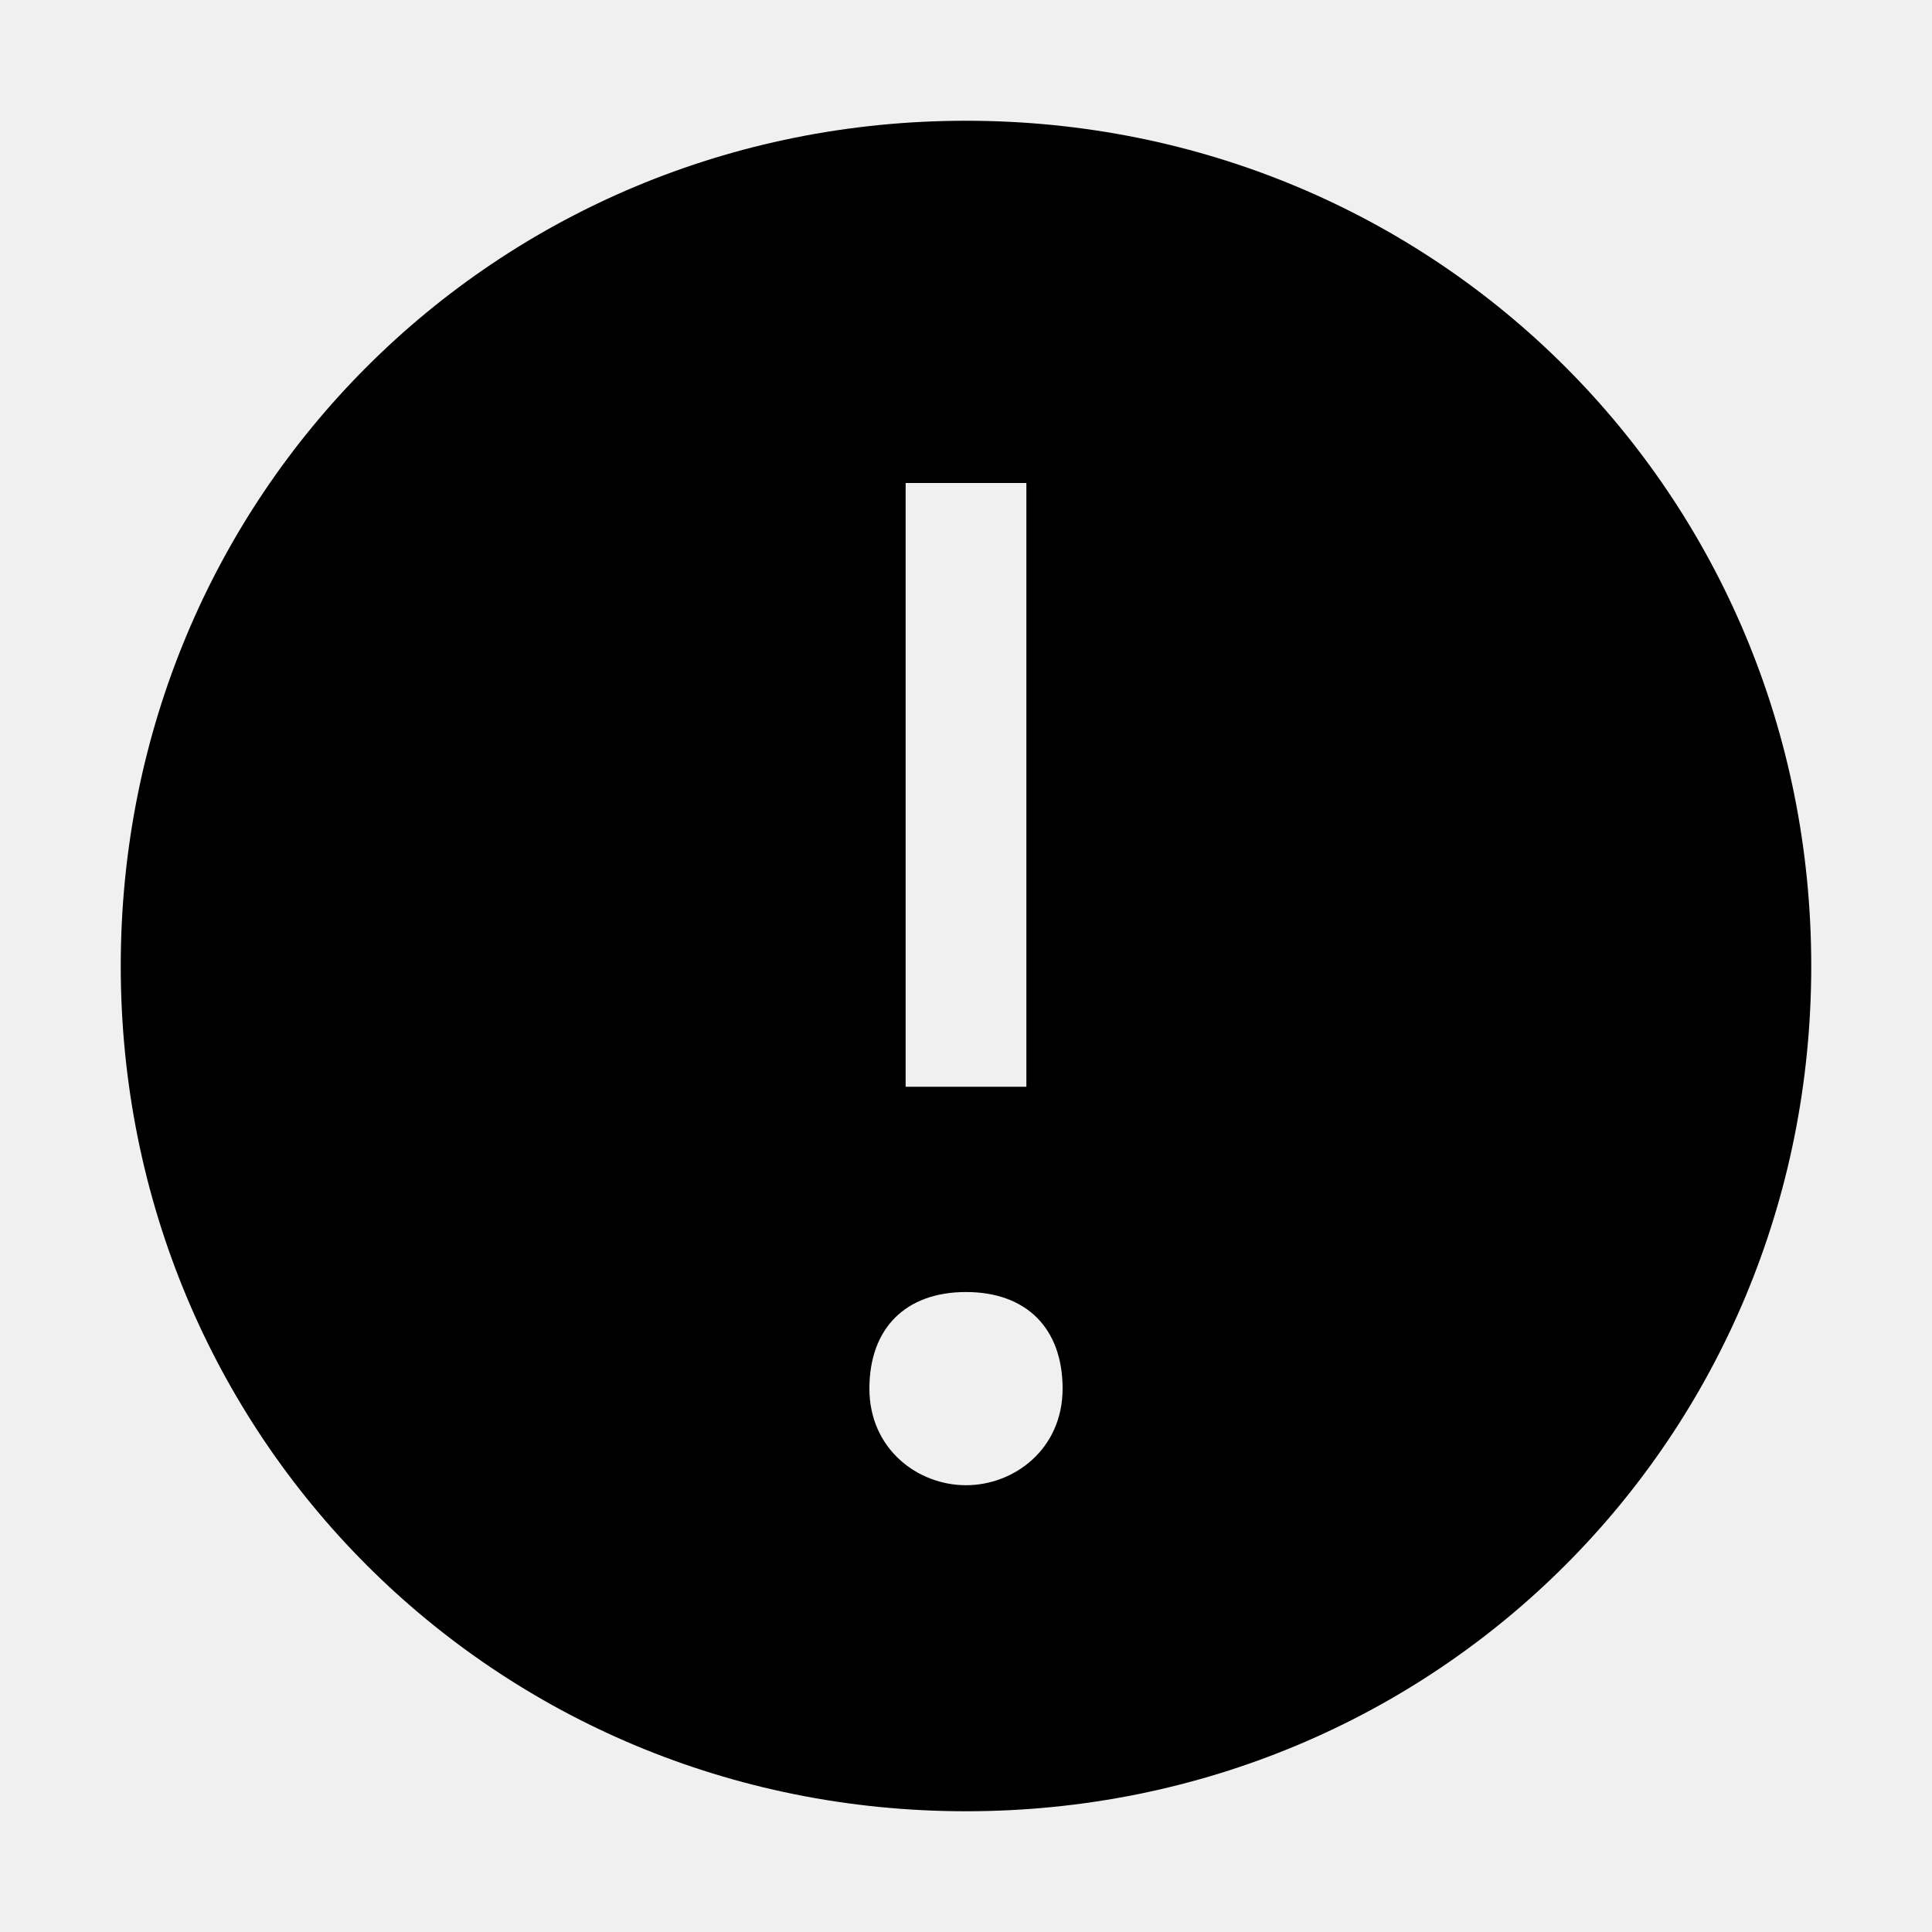
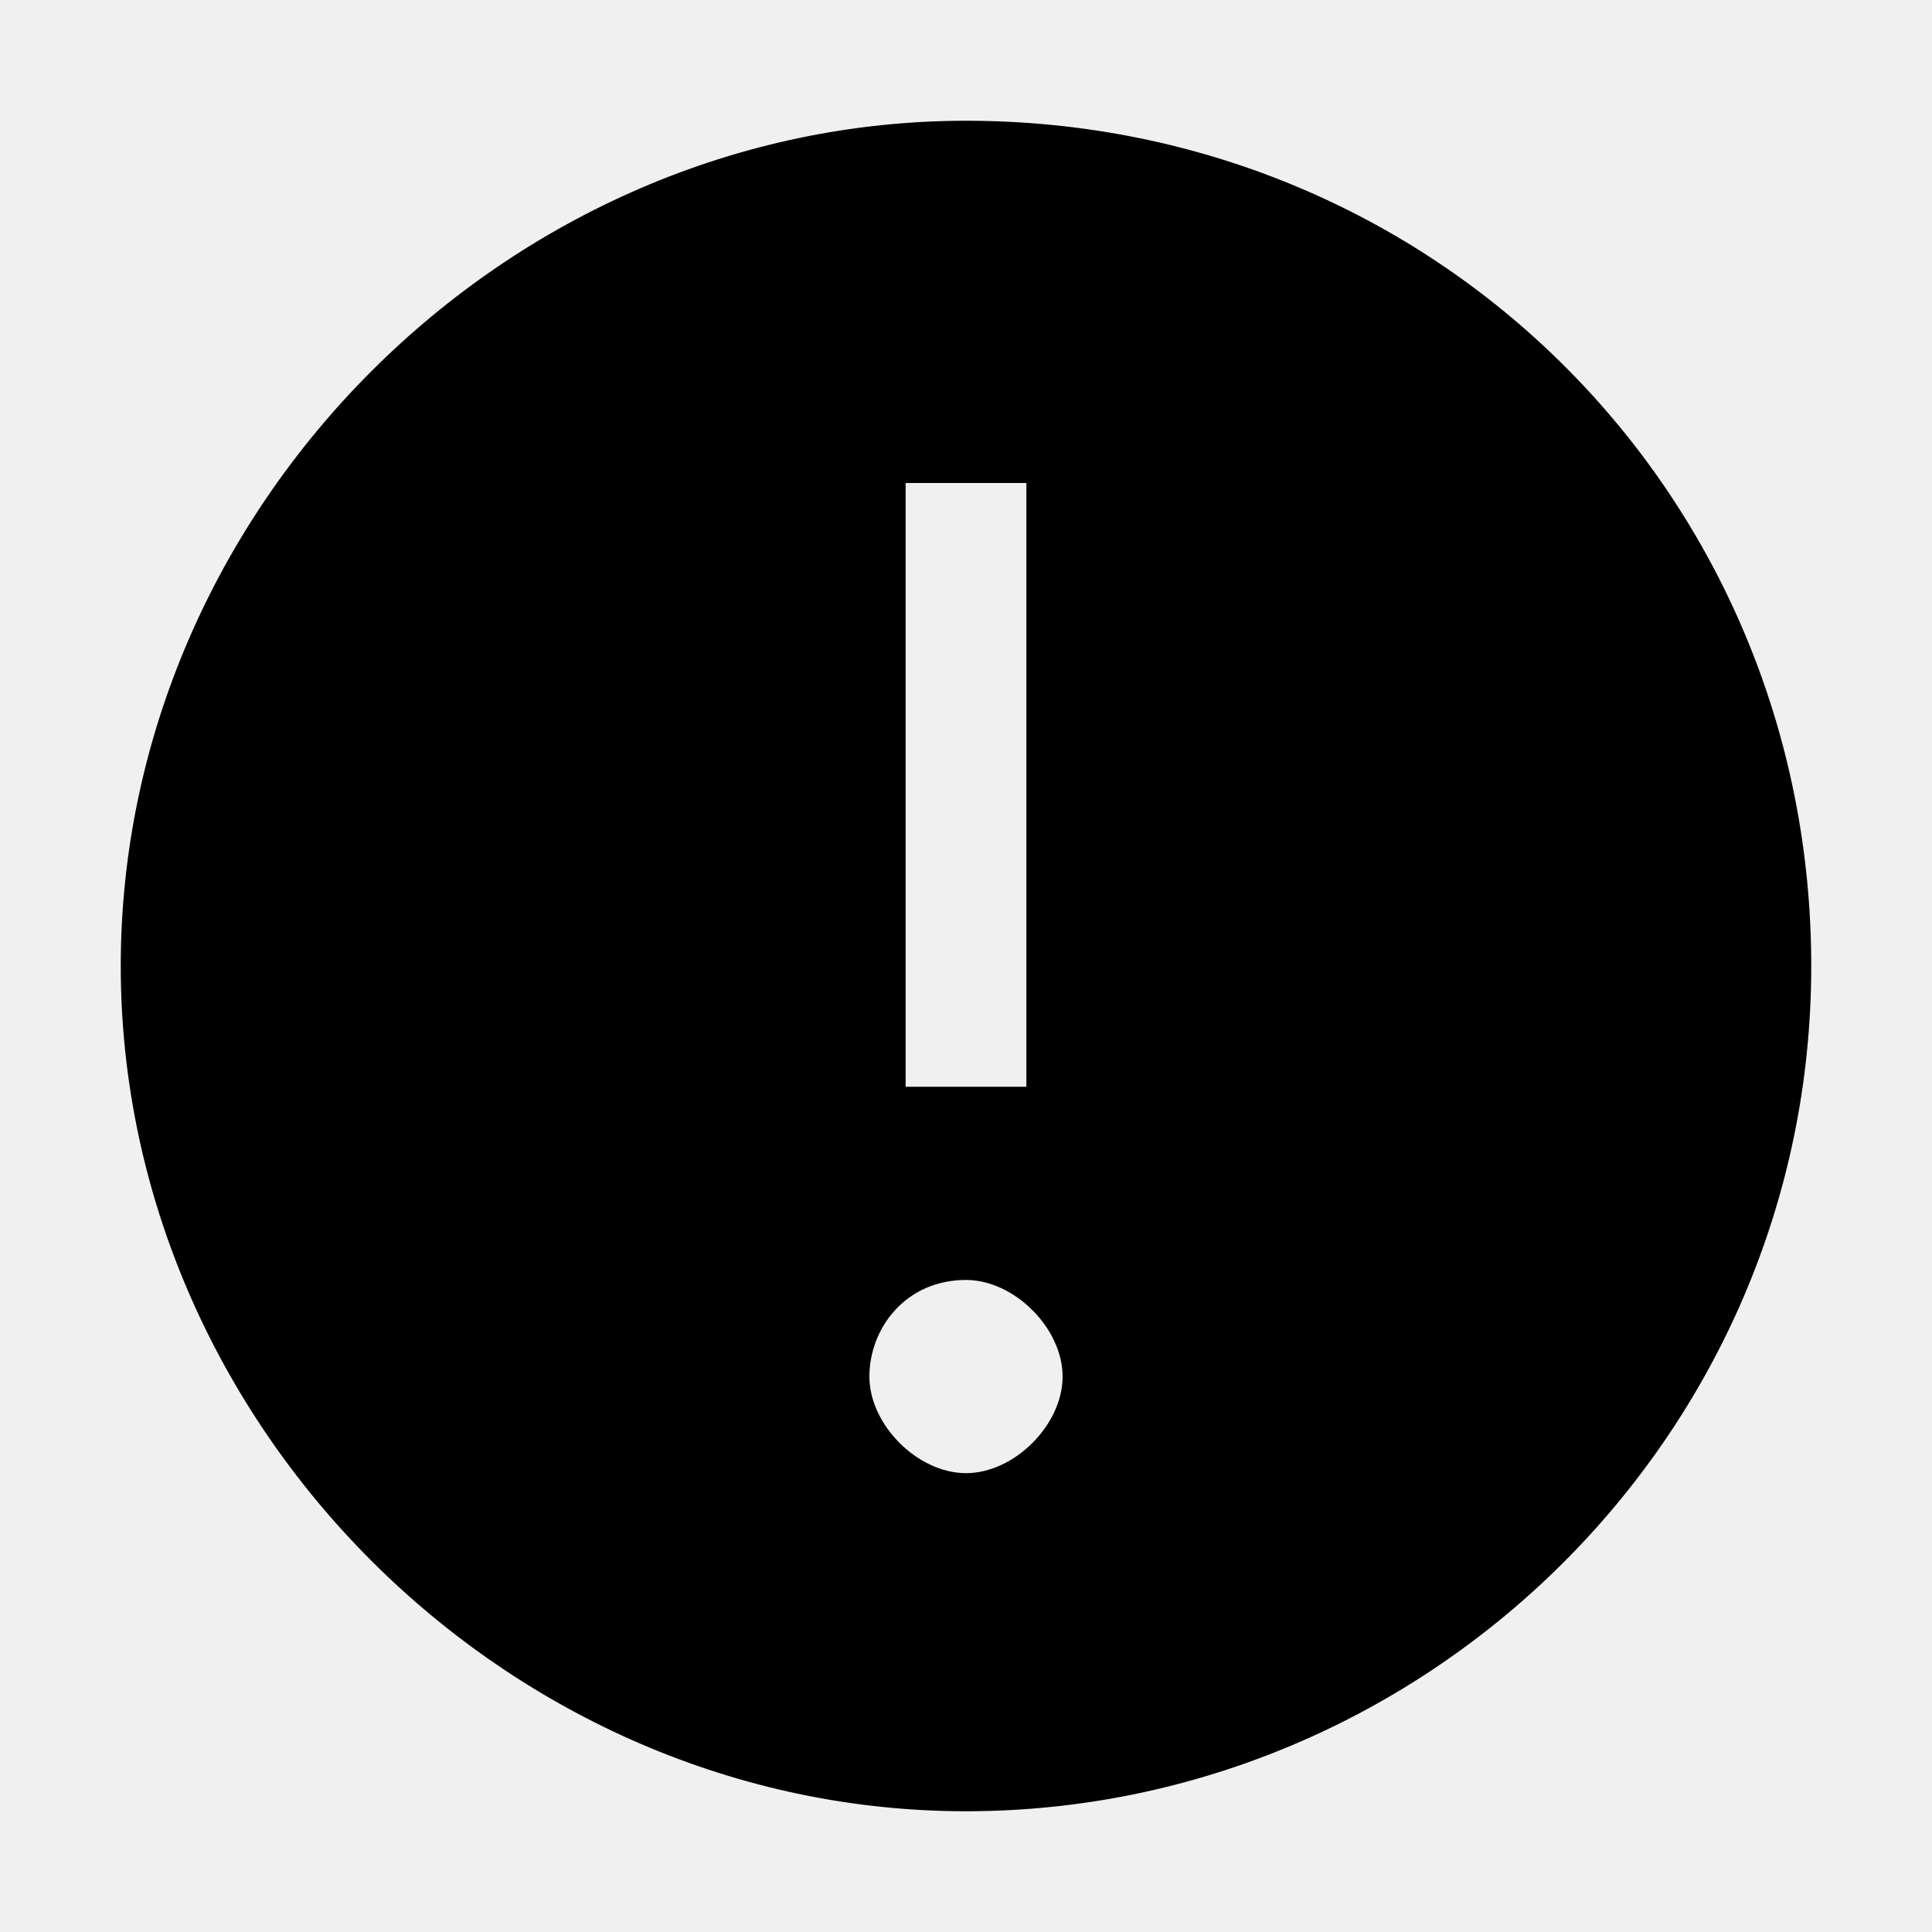
<svg xmlns="http://www.w3.org/2000/svg" version="1.1" id="icon" x="0px" y="0px" width="16px" height="16px" viewBox="0 0 16 16" style="enable-background:new 0 0 16 16;" xml:space="preserve">
  <style type="text/css">
	.st0{fill:none;}
- 	.st1{fill:#FFFFFF;fill-opacity:0;}
+ 	.st1{opacity:0;fill:#FFFFFF;}
</style>
  <rect id="Transparent_Rectangle" class="st0" width="16" height="16" />
-   <path id="Compound_Path" d="M8,1C4.1,1,1,4.1,1,8s3.1,7,7,7s7-3.1,7-7S11.9,1,8,1z M7.5,4h1v5h-1V4z M8,12.3c-0.4,0-0.8-0.3-0.8-0.8  s0.3-0.8,0.8-0.8c0.5,0,0.8,0.3,0.8,0.8S8.4,12.3,8,12.3z" />
-   <path id="inner-path" class="st1" d="M8.8,11.5c0,0.4-0.3,0.8-0.8,0.8c-0.4,0-0.8-0.3-0.8-0.8s0.3-0.8,0.8-0.8  C8.5,10.7,8.8,11.1,8.8,11.5z M8.5,4h-1v5h1V4L8.5,4z" />
+   <path id="Compound_Path" d="M8,1C4.2,1,1,4.2,1,8s3.2,7,7,7s7-3.1,7-7S11.9,1,8,1z M7.5,4h1v5h-1C7.5,9,7.5,4,7.5,4z M8,12.2  c-0.4,0-0.8-0.4-0.8-0.8s0.3-0.8,0.8-0.8c0.4,0,0.8,0.4,0.8,0.8S8.4,12.2,8,12.2z" />
+   <path id="inner-path" class="st1" d="M7.5,4h1v5h-1C7.5,9,7.5,4,7.5,4z M8,12.2c-0.4,0-0.8-0.4-0.8-0.8s0.3-0.8,0.8-0.8  c0.4,0,0.8,0.4,0.8,0.8S8.4,12.2,8,12.2z" />
</svg>
